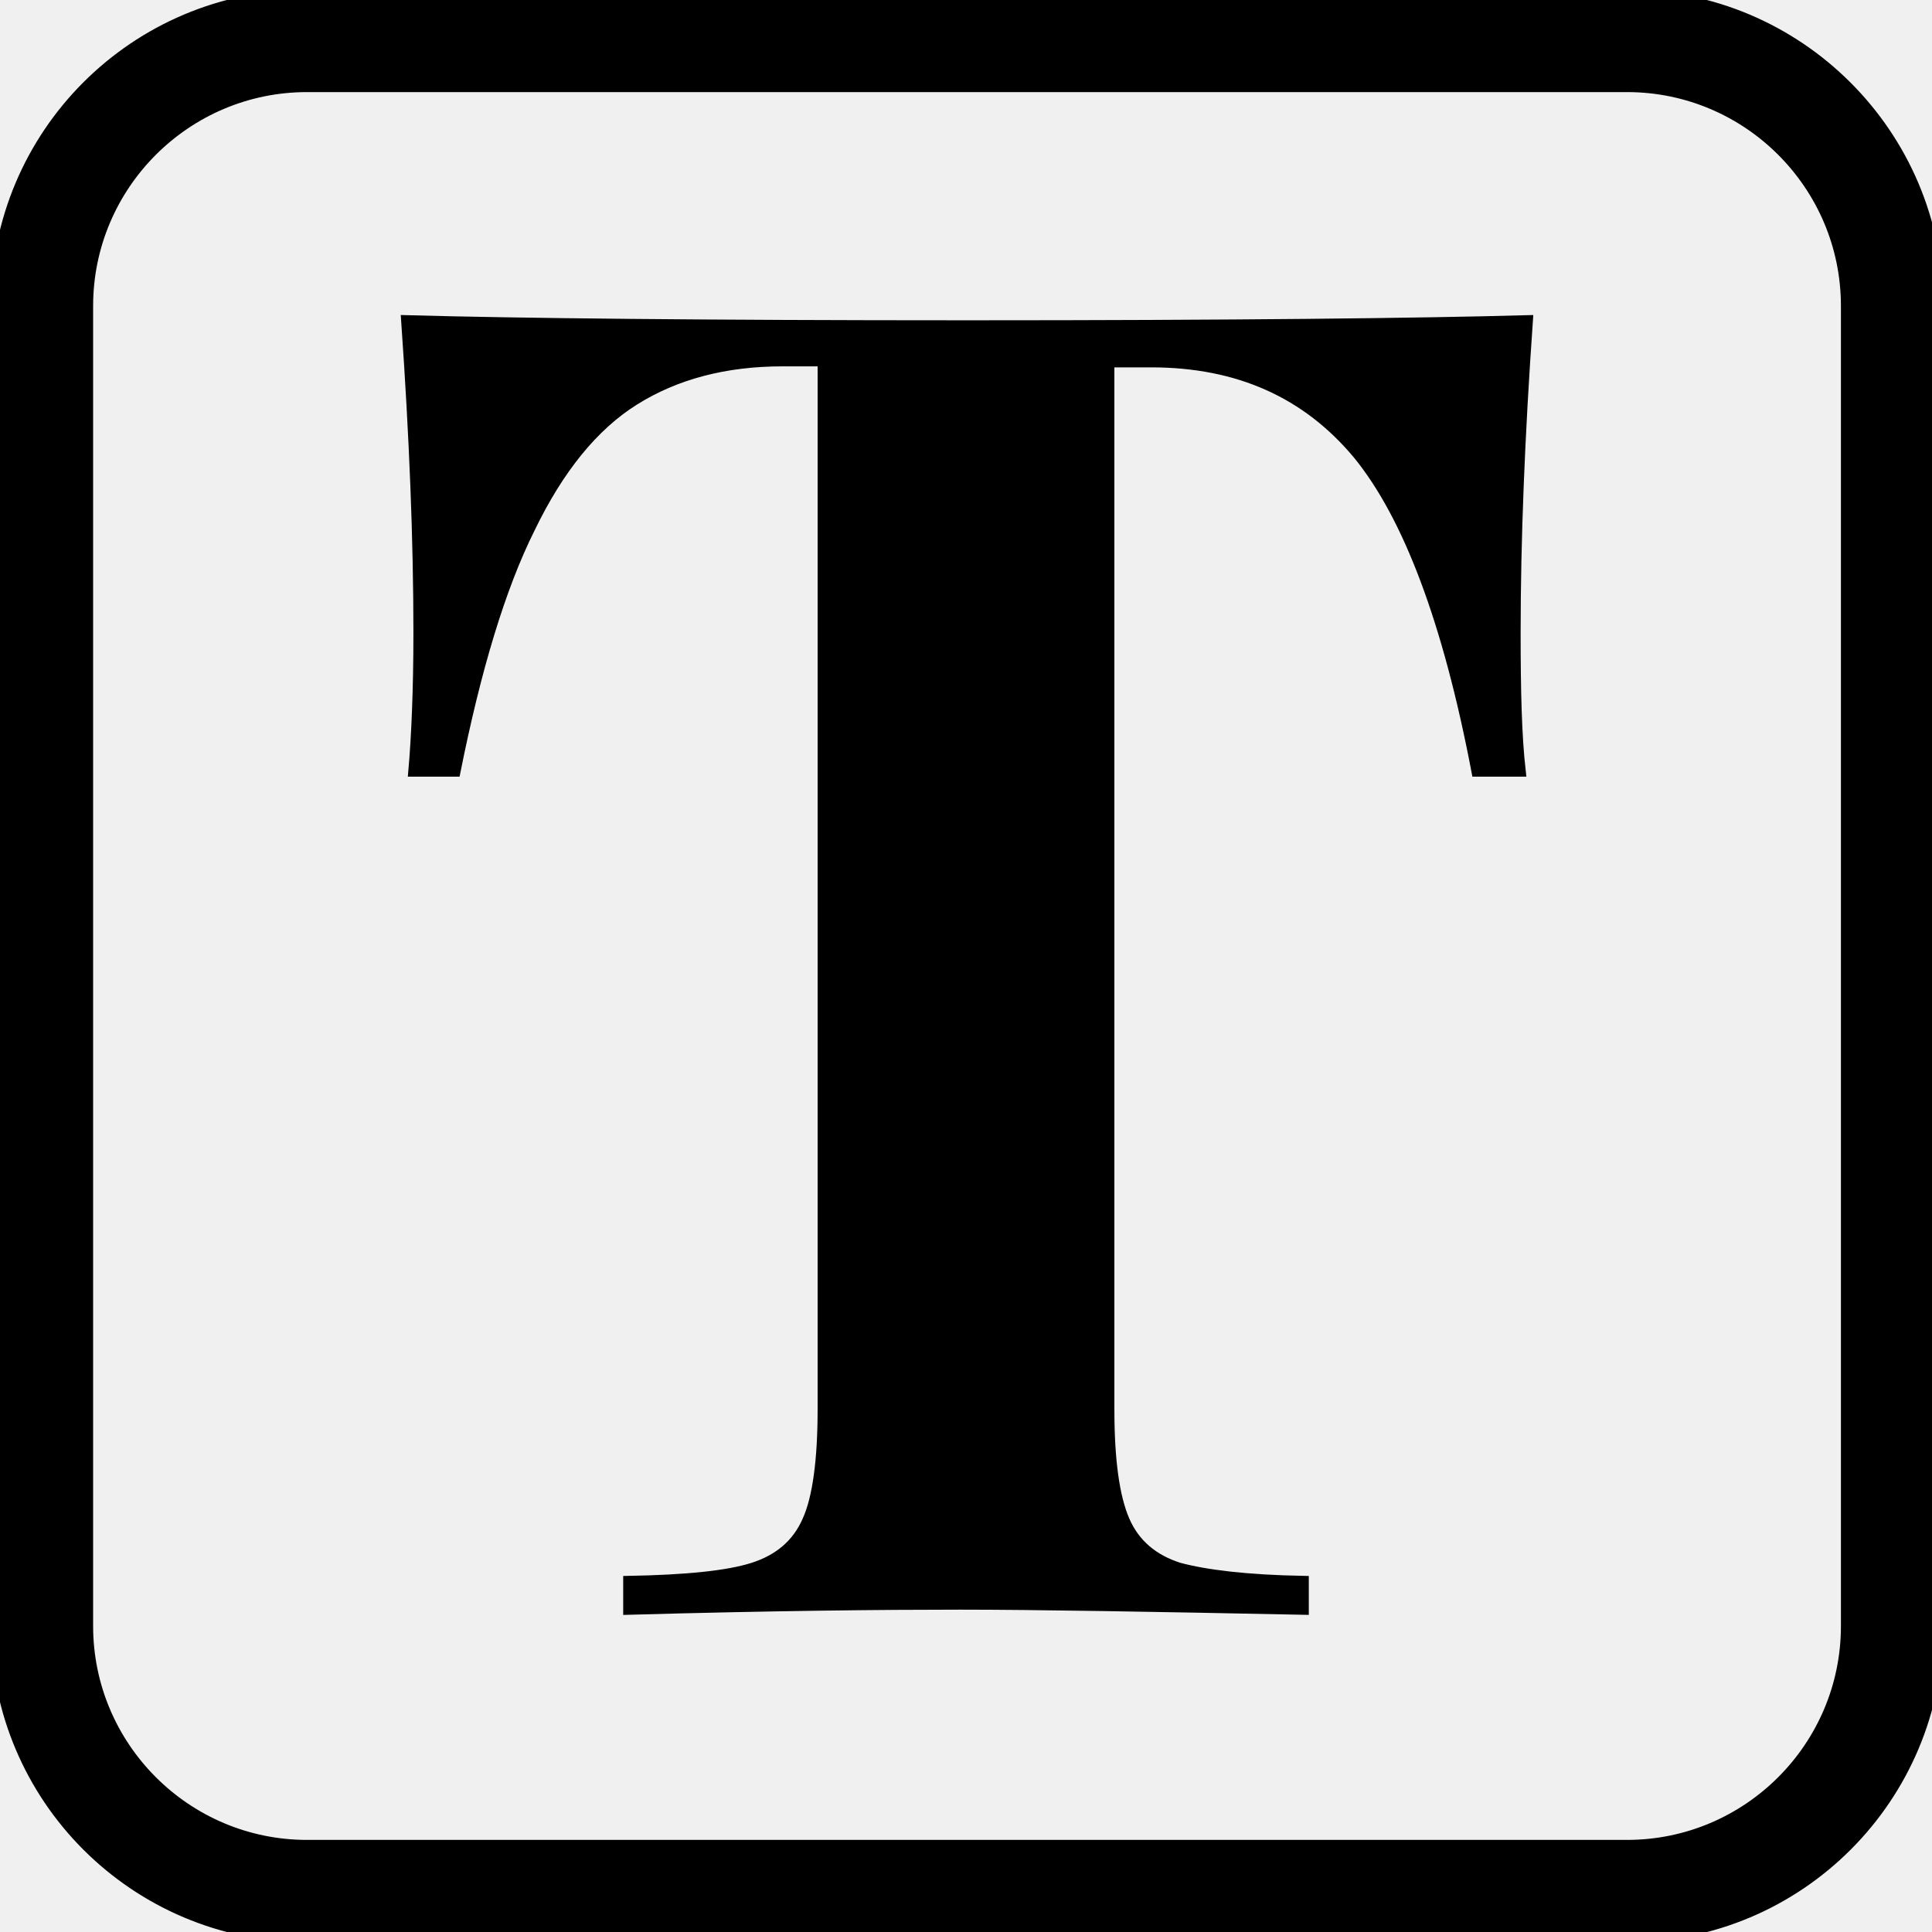
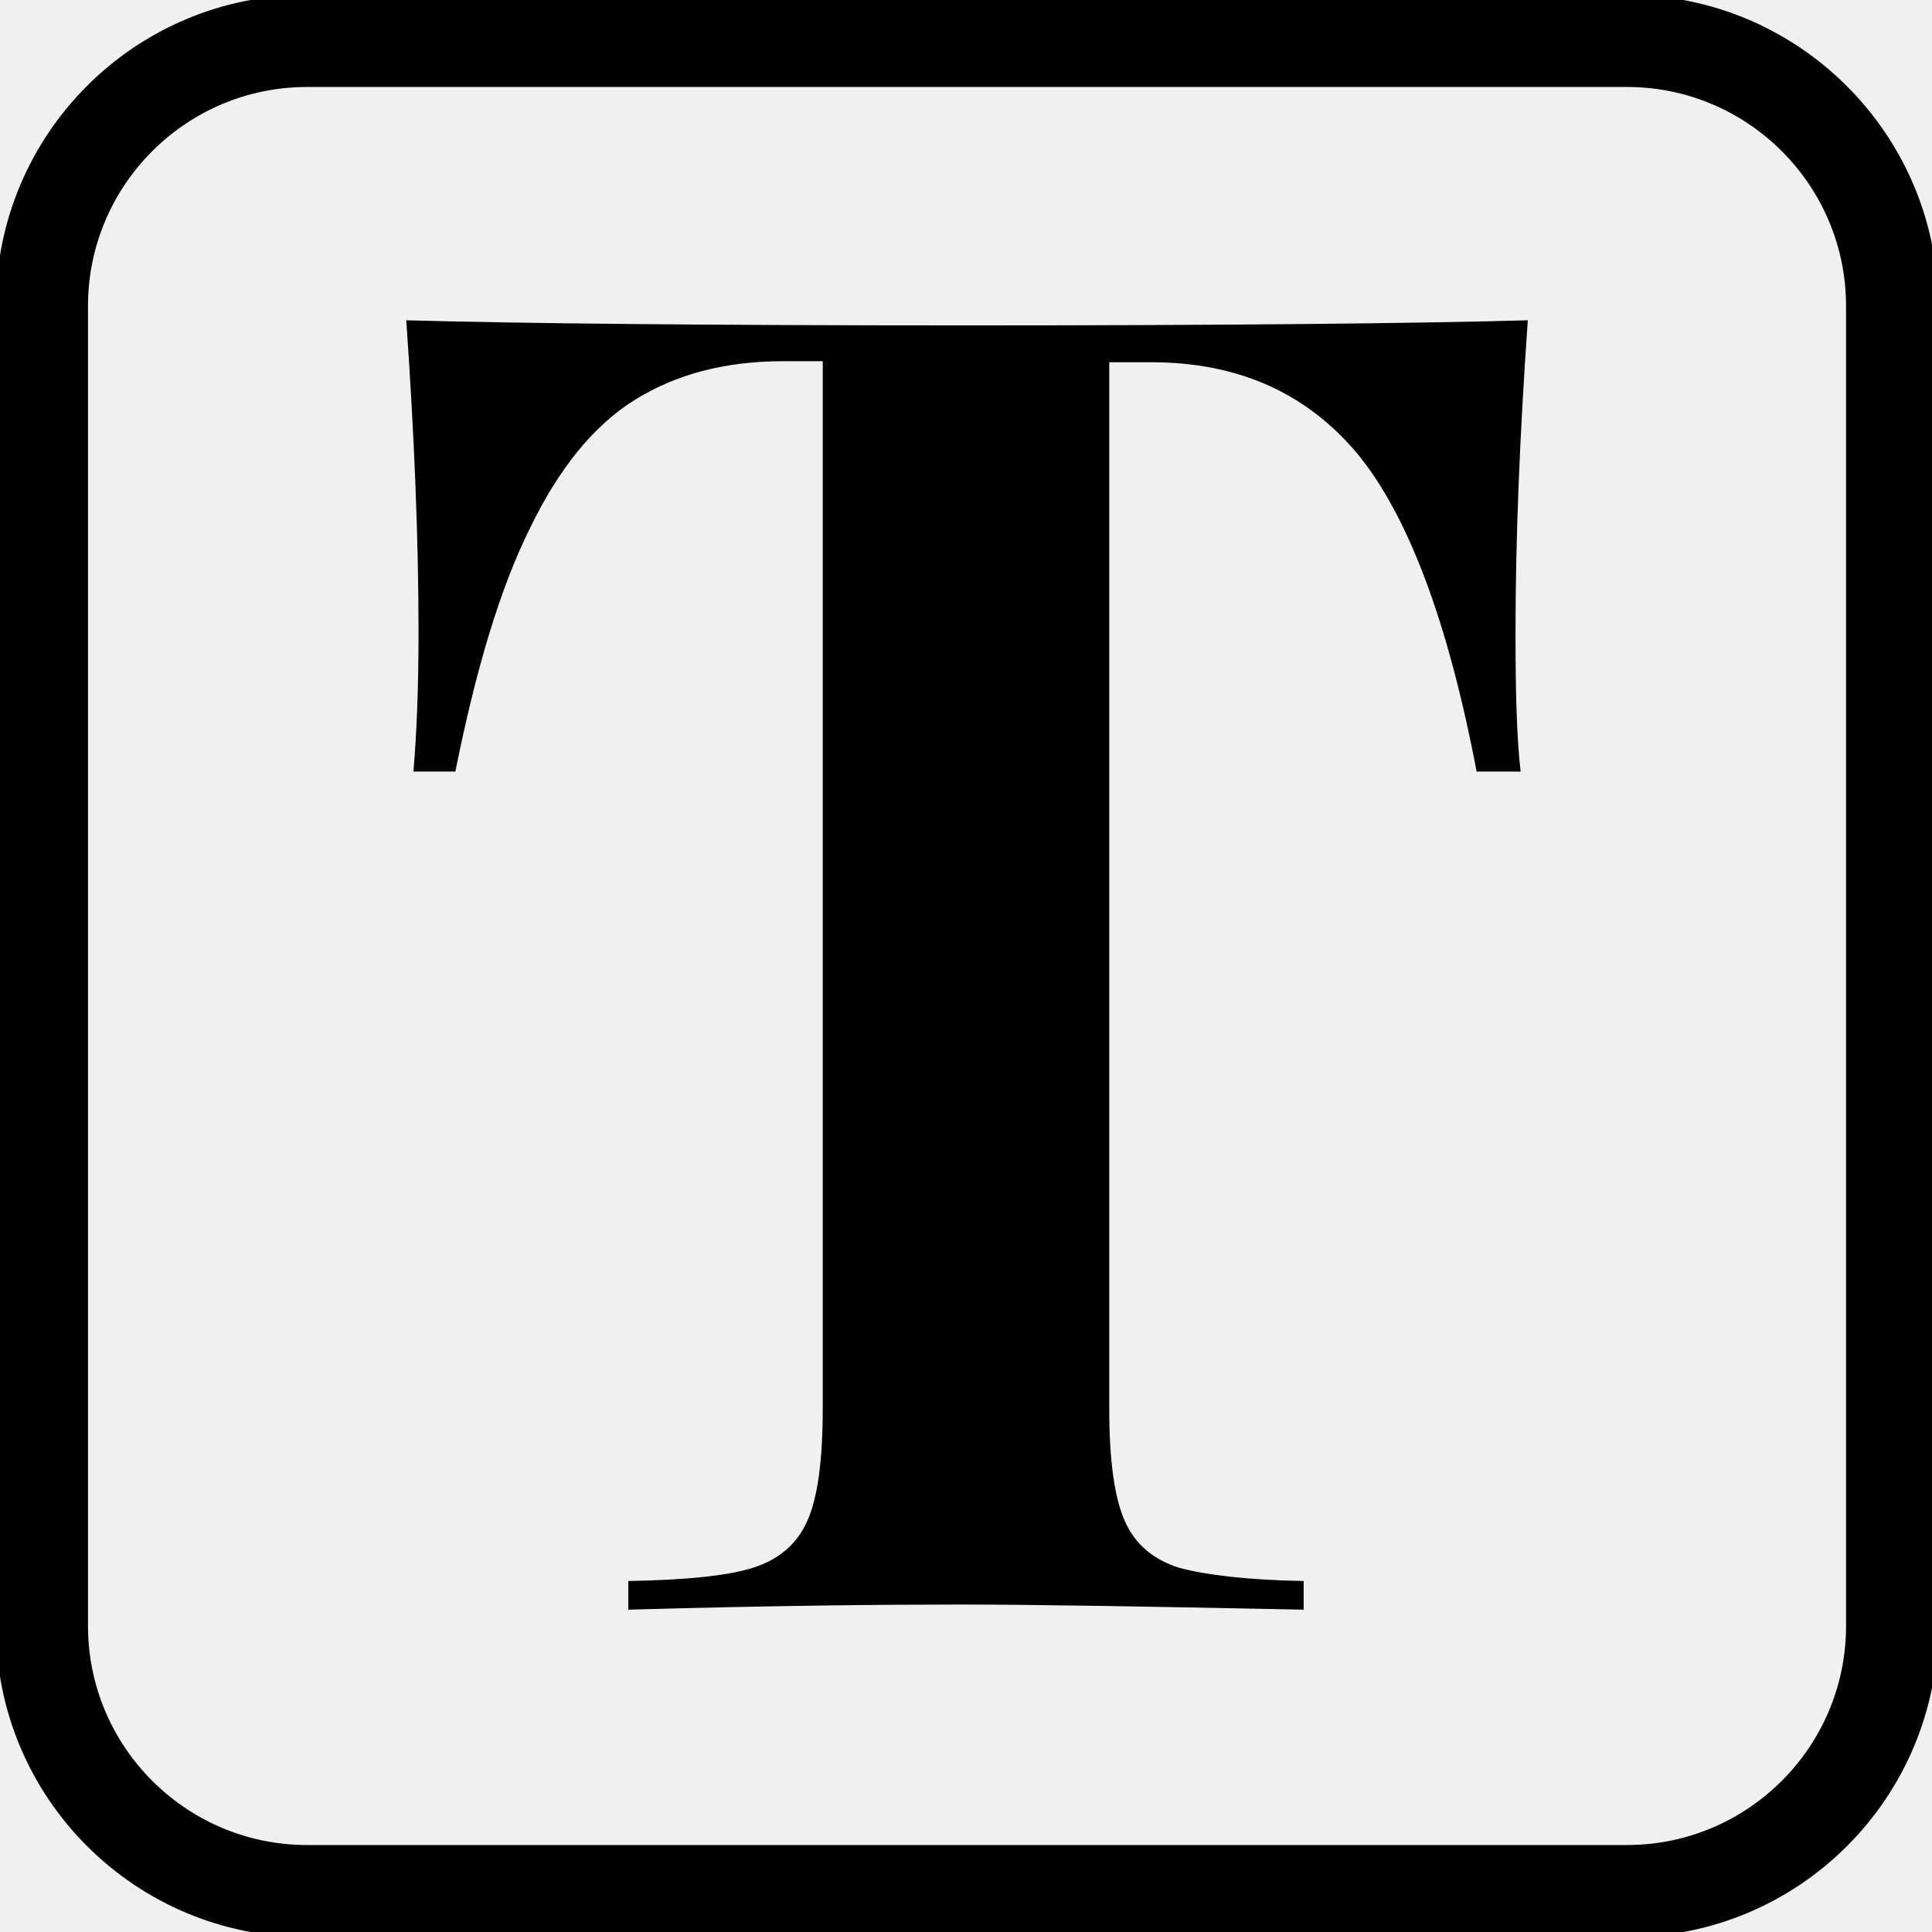
- <svg xmlns="http://www.w3.org/2000/svg" version="1.1" id="Capa_1" x="0px" y="0px" viewBox="0 0 188.8 188.8" style="enable-background:new 0 0 188.8 188.8;" xml:space="preserve">
+ <svg xmlns="http://www.w3.org/2000/svg" version="1.1" id="Capa_1" x="0px" y="0px" viewBox="0 0 188.8 188.8" style="enable-background:new 0 0 188.8 188.8" xml:space="preserve">
  <style type="text/css">
- 	.st0{fill:#000000; stroke:#000000;}
- 	.st1{fill:#000000; stroke:#000000;}
-   @media (prefers-color-scheme: dark) {
-       .st0{fill:#ffffff; stroke:#ffffff;}
-       .st1{fill:#ffffff; stroke:#ffffff;}
-     }
- </style>
+   
+     @media (prefers-color-scheme:light){.st0,.st1{fill:#000;stroke:#000}}
+     @media (prefers-color-scheme:dark){.st0,.st1{fill:#fff;stroke:#fff}}
+   </style>
  <g>
    <path class="st0" d="M159-0.5H30C13.2-0.5-0.4,13.1-0.4,29.9v129c0,16.8,13.6,30.4,30.4,30.4h129c16.8,0,30.4-13.6,30.4-30.4v-129   C189.4,13.1,175.7-0.5,159-0.5z M180.4,158.9c0,11.8-9.6,21.4-21.4,21.4H30c-11.8,0-21.4-9.6-21.4-21.4v-129   C8.6,18.1,18.2,8.5,30,8.5h129c11.8,0,21.4,9.6,21.4,21.4V158.9z" />
    <path class="st1" d="M94.6,31.8c-25.8,0-44.1-0.2-54.9-0.5c0.8,11.4,1.2,21.5,1.2,30.5c0,5.6-0.2,10.2-0.5,13.6h4.1c2-10,4.4-18,7.3-23.8   c2.8-5.8,6.2-10,10.2-12.5c4-2.5,8.8-3.8,14.5-3.8h3.9v102.4c0,5-0.5,8.7-1.5,10.9c-1,2.3-2.8,3.8-5.3,4.6   c-2.5,0.8-6.6,1.2-12.2,1.3v2.8c14.2-0.4,24.9-0.5,32.4-0.5c7.5,0,18.8,0.2,33.6,0.5v-2.8c-5.6-0.1-9.6-0.6-12.2-1.3   c-2.5-0.8-4.3-2.3-5.3-4.6c-1-2.3-1.5-5.9-1.5-10.9V35.4h4.1c8.5,0,15.2,3,20.2,9c4.9,6,8.8,16.3,11.6,31h4.3   c-0.4-3.5-0.5-8-0.5-13.6c0-9,0.4-19.1,1.2-30.5C138.6,31.6,120.4,31.8,94.6,31.8z" />
  </g>
</svg>
